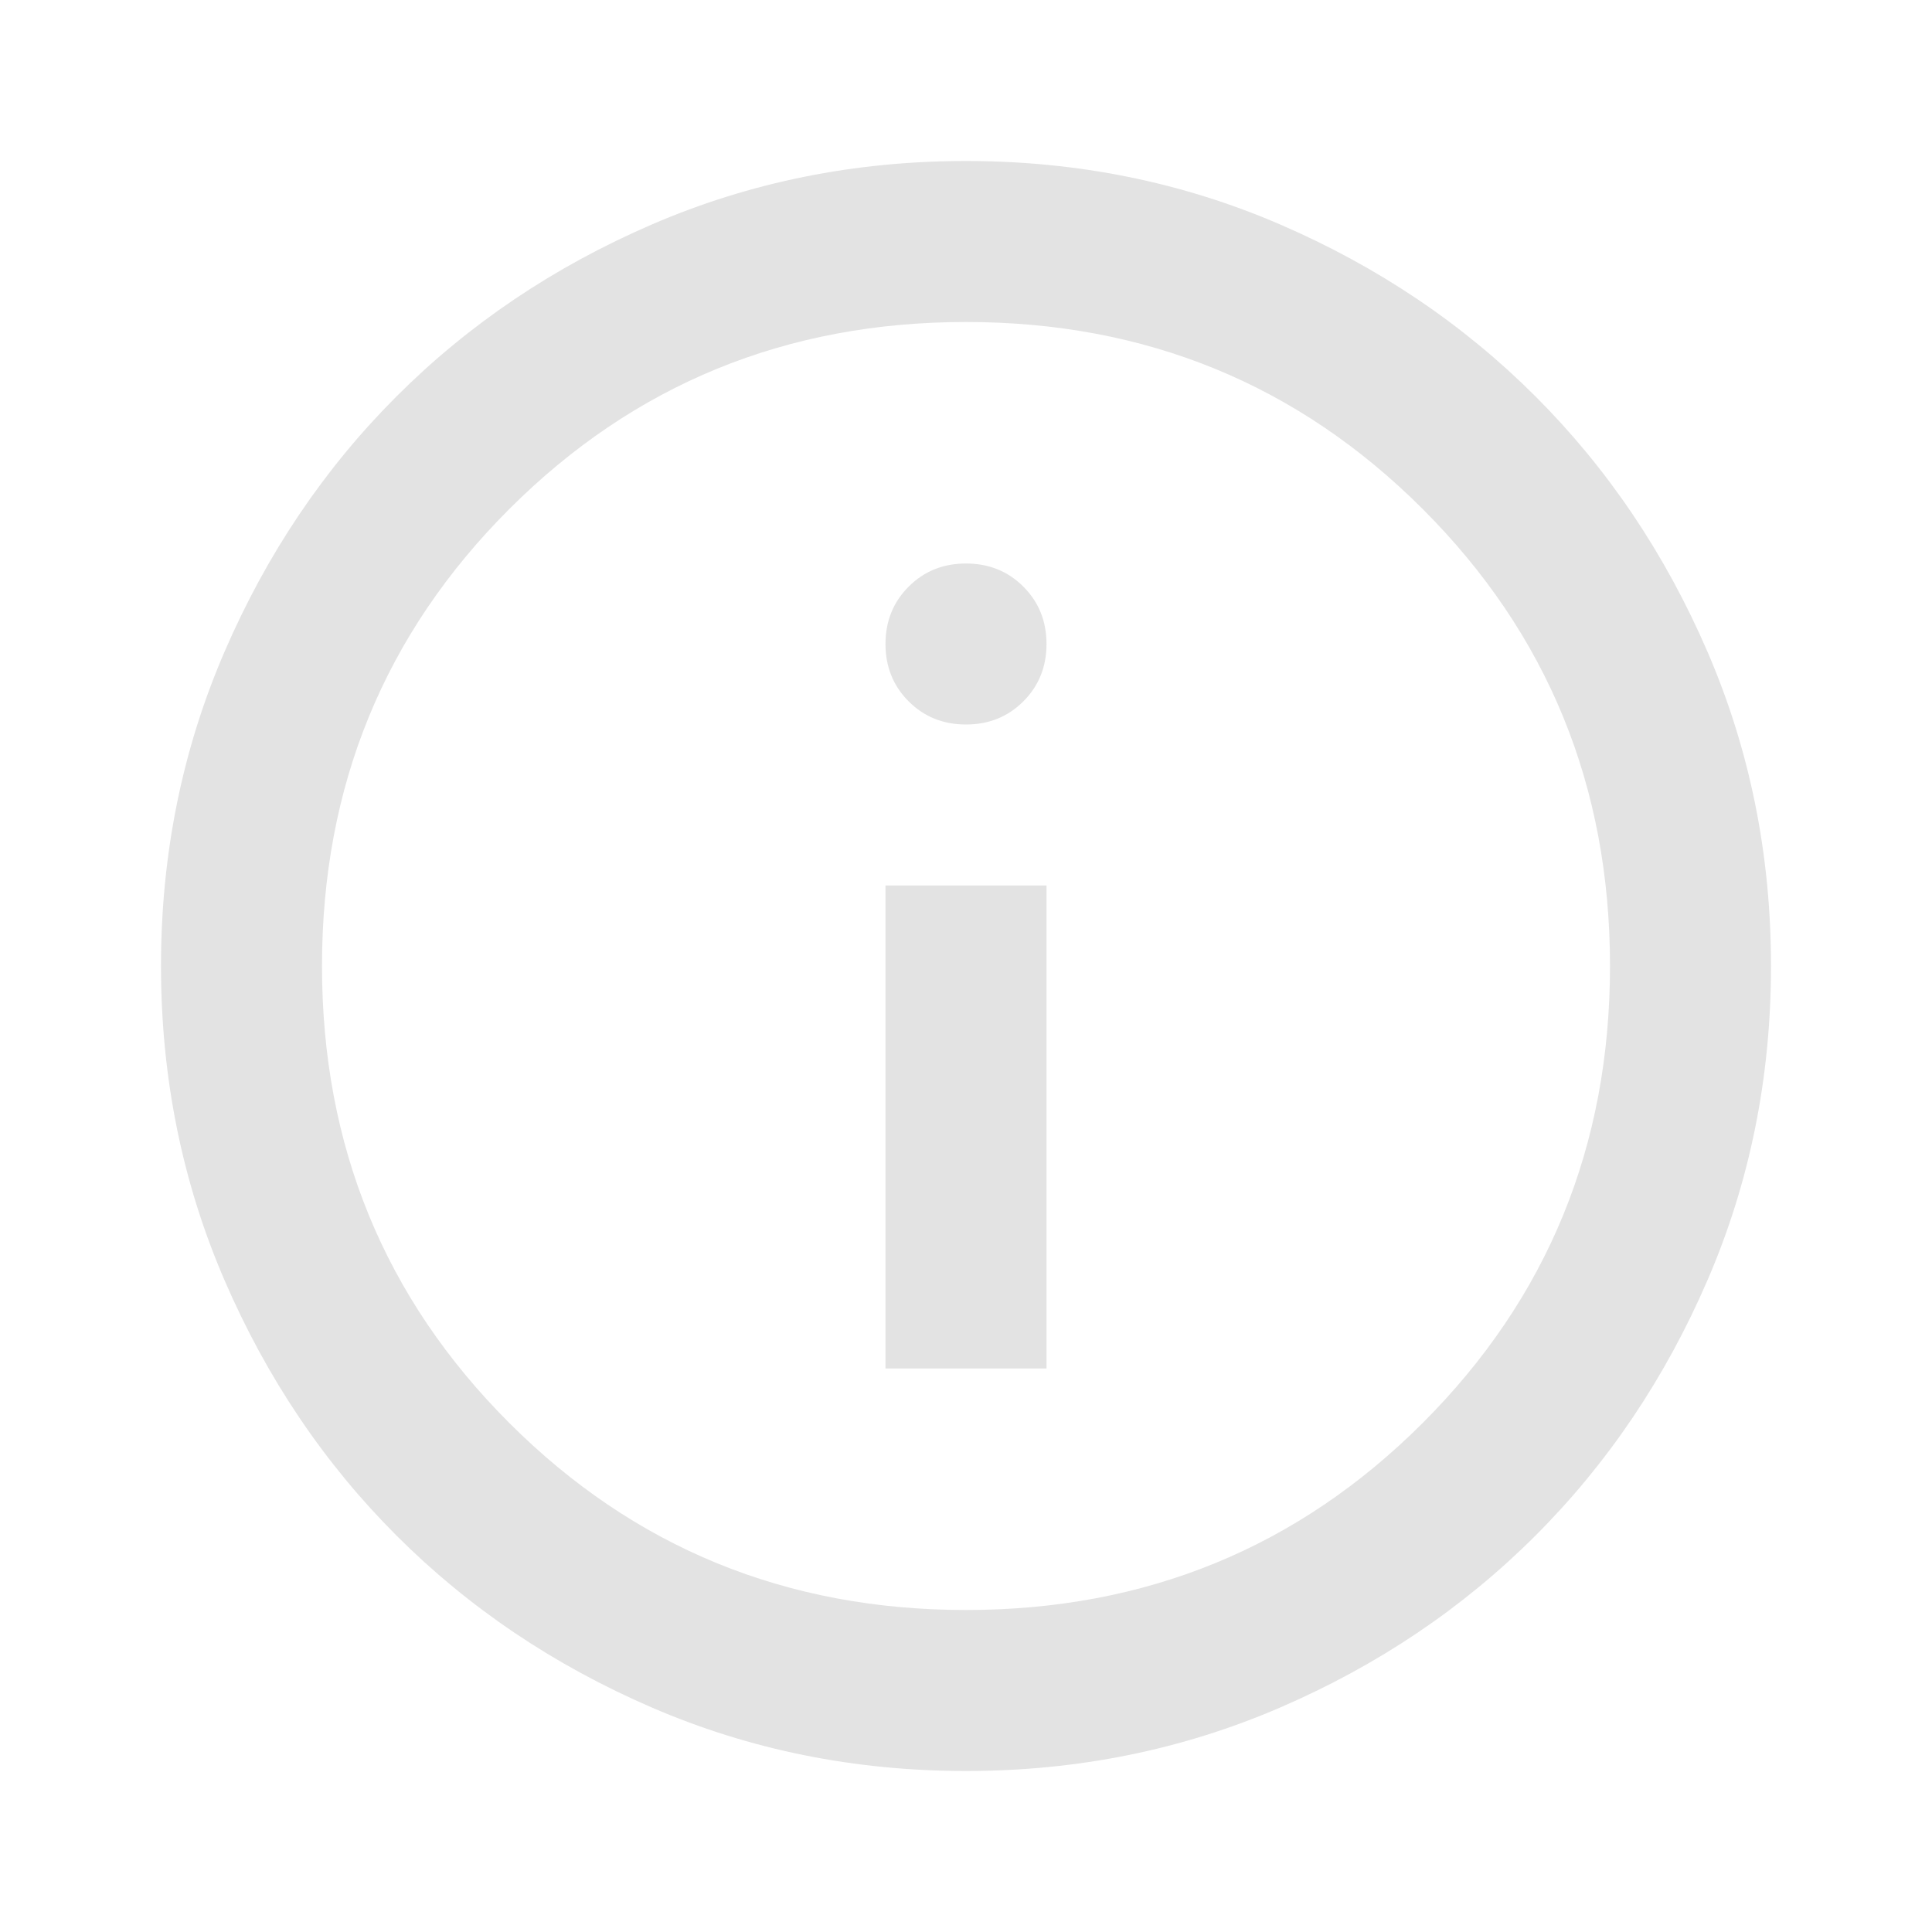
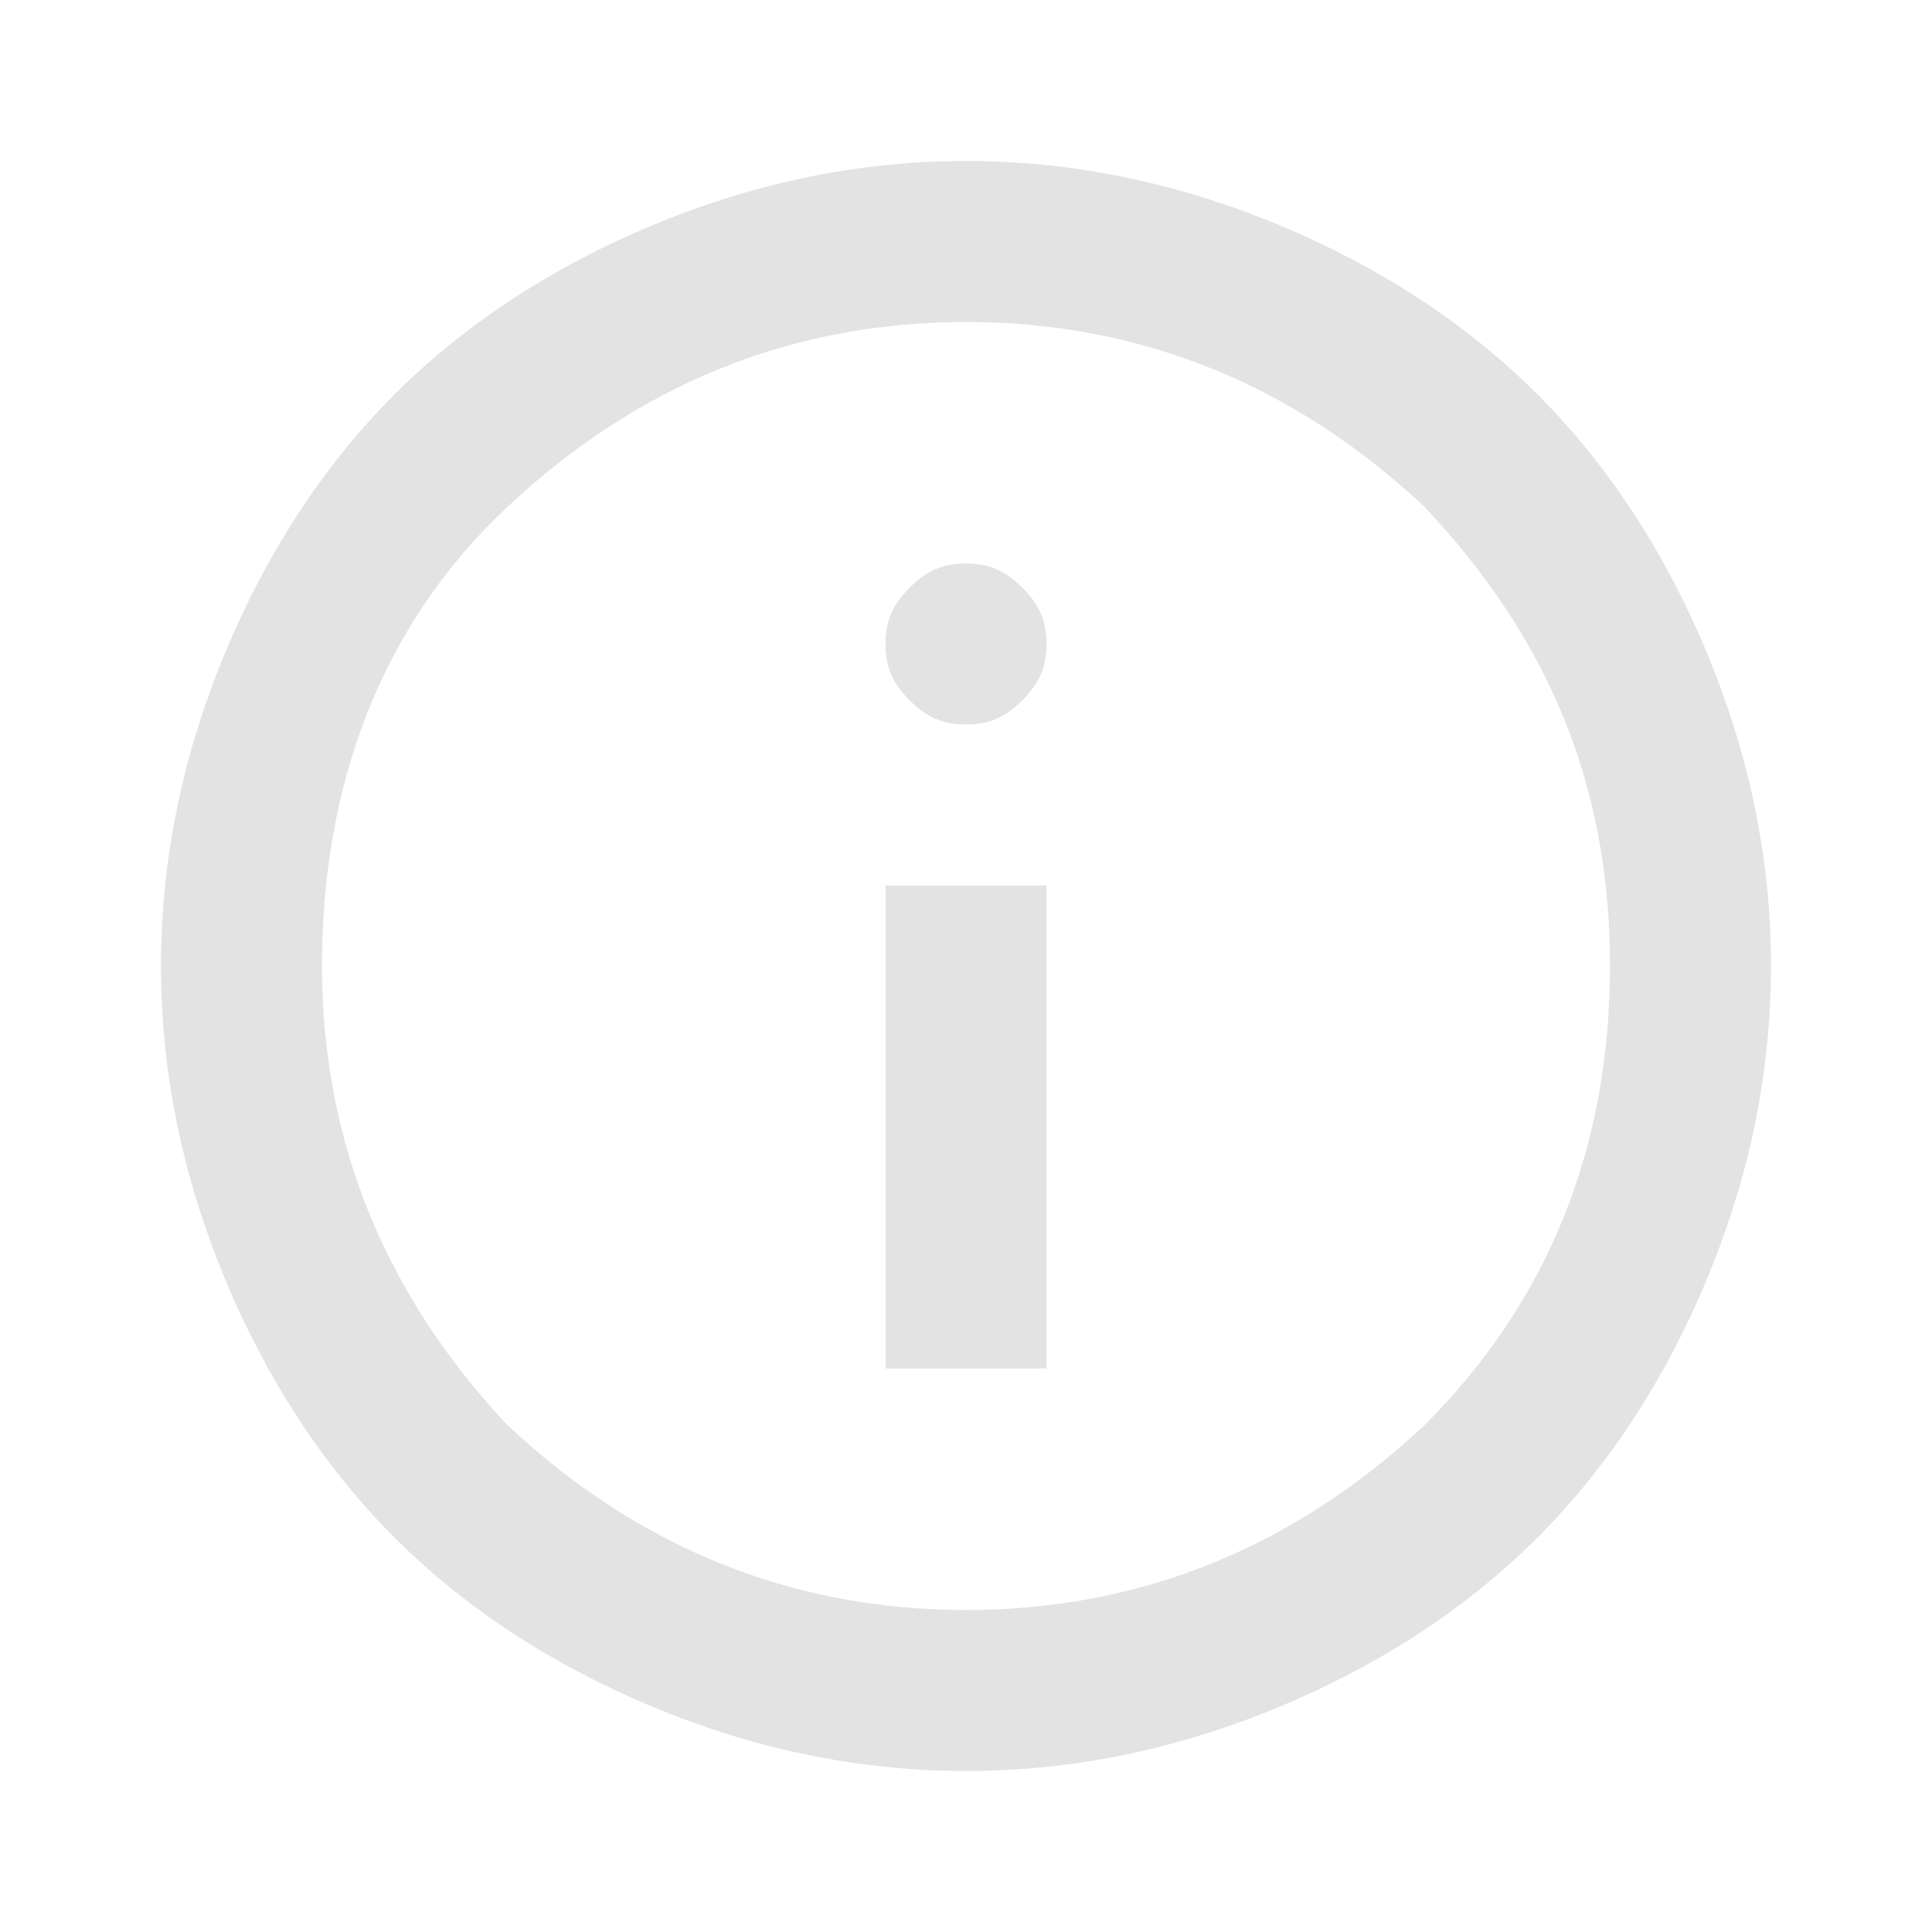
- <svg xmlns="http://www.w3.org/2000/svg" height="24px" viewBox="0 -960 960 960" width="24px" fill="#e3e3e3">
-   <path d="M440-280h80v-240h-80v240Zm68.5-331.5Q520-623 520-640t-11.5-28.5Q497-680 480-680t-28.5 11.5Q440-657 440-640t11.5 28.5Q463-600 480-600t28.5-11.5ZM480-80q-83 0-156-31.5T197-197q-54-54-85.5-127T80-480q0-83 31.5-156T197-763q54-54 127-85.5T480-880q83 0 156 31.5T763-763q54 54 85.5 127T880-480q0 83-31.5 156T763-197q-54 54-127 85.5T480-80Zm0-80q134 0 227-93t93-227q0-134-93-227t-227-93q-134 0-227 93t-93 227q0 134 93 227t227 93Zm0-320Z" />
+ <svg xmlns="http://www.w3.org/2000/svg" version="1.1" id="Capa_1" x="0px" y="0px" viewBox="0 0 24 24" style="enable-background:new 0 0 24 24;" xml:space="preserve">
+   <style type="text/css">
+ 	.st0{fill:#E3E3E3;}
+ </style>
+   <path class="st0" d="M11,17h2v-6h-2V17z M12.7,8.7C12.9,8.5,13,8.3,13,8c0-0.3-0.1-0.5-0.3-0.7C12.5,7.1,12.3,7,12,7  s-0.5,0.1-0.7,0.3C11.1,7.5,11,7.7,11,8c0,0.3,0.1,0.5,0.3,0.7C11.5,8.9,11.7,9,12,9S12.5,8.9,12.7,8.7z M12,22  c-1.4,0-2.7-0.3-3.9-0.8S5.8,20,4.9,19.1c-0.9-0.9-1.6-2-2.1-3.2S2,13.4,2,12s0.3-2.7,0.8-3.9S4,5.8,4.9,4.9s2-1.6,3.2-2.1  S10.6,2,12,2s2.7,0.3,3.9,0.8s2.3,1.2,3.2,2.1s1.6,2,2.1,3.2C21.7,9.3,22,10.6,22,12s-0.3,2.7-0.8,3.9c-0.5,1.2-1.2,2.3-2.1,3.2  c-0.9,0.9-2,1.6-3.2,2.1S13.4,22,12,22z M12,20c2.2,0,4.1-0.8,5.7-2.3c1.5-1.5,2.3-3.4,2.3-5.7s-0.8-4.1-2.3-5.7  C16.1,4.8,14.2,4,12,4S7.9,4.8,6.3,6.3S4,9.8,4,12s0.8,4.1,2.3,5.7C7.9,19.2,9.8,20,12,20z" />
</svg>
